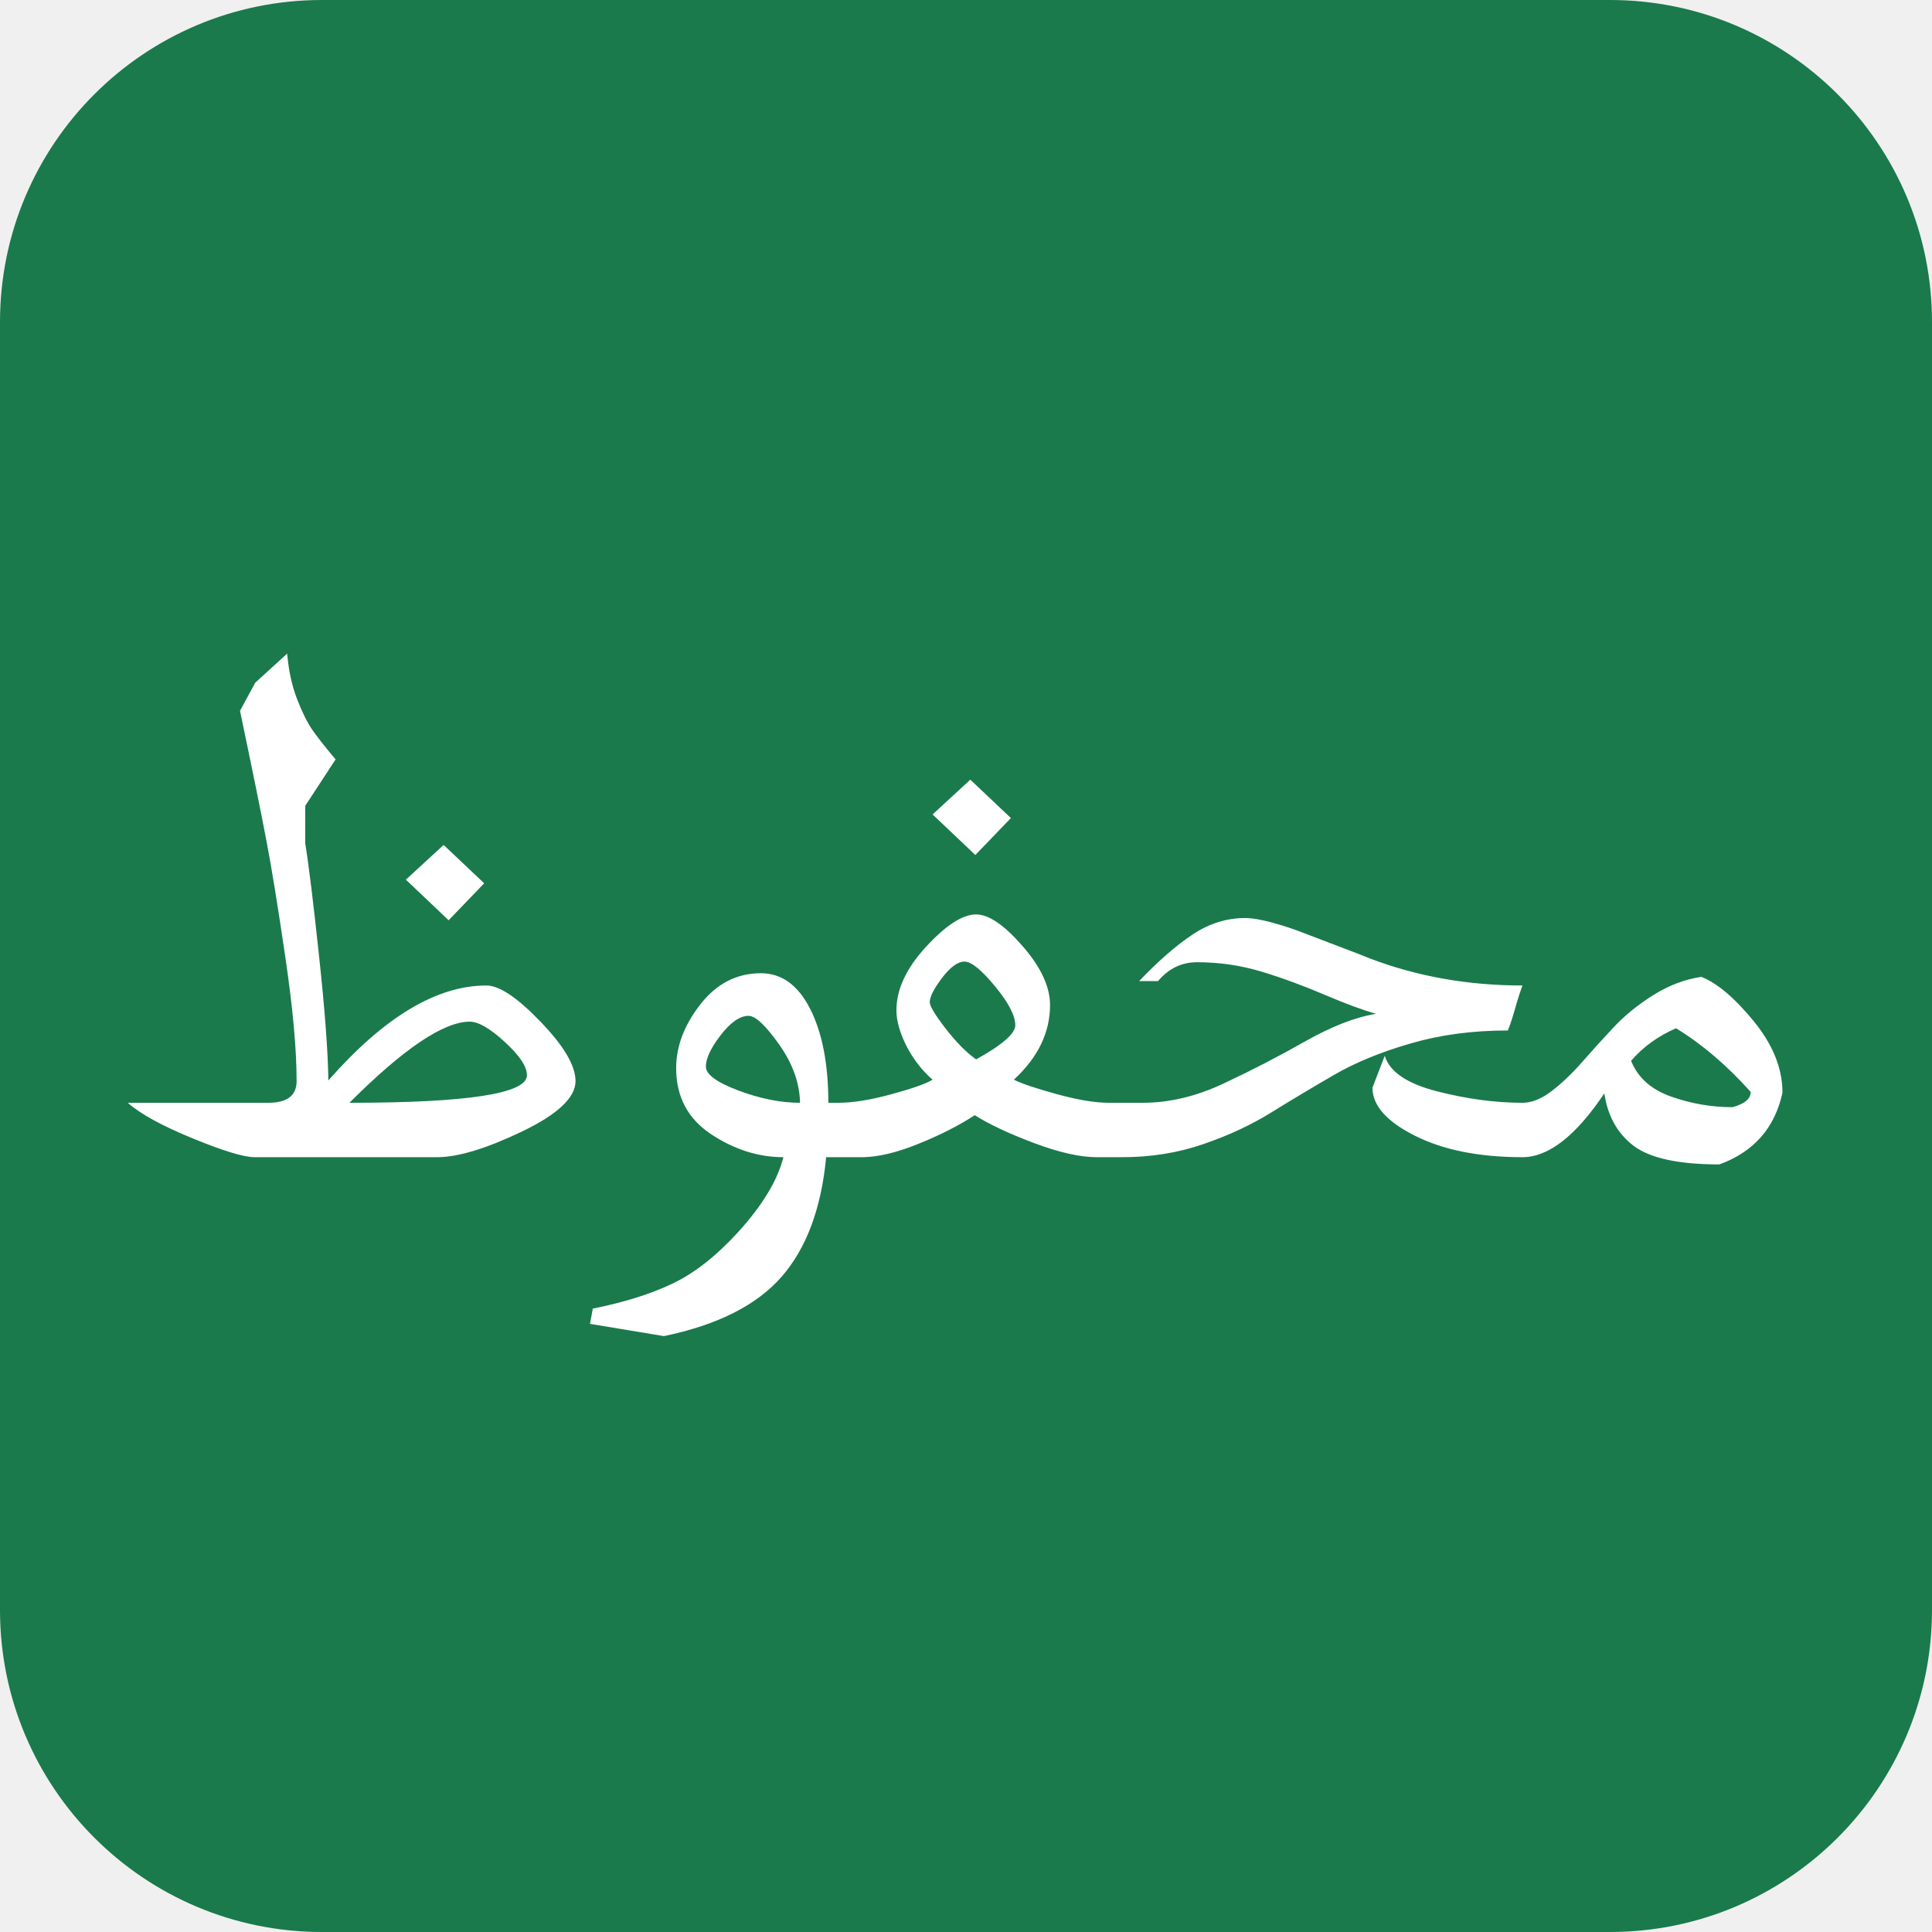
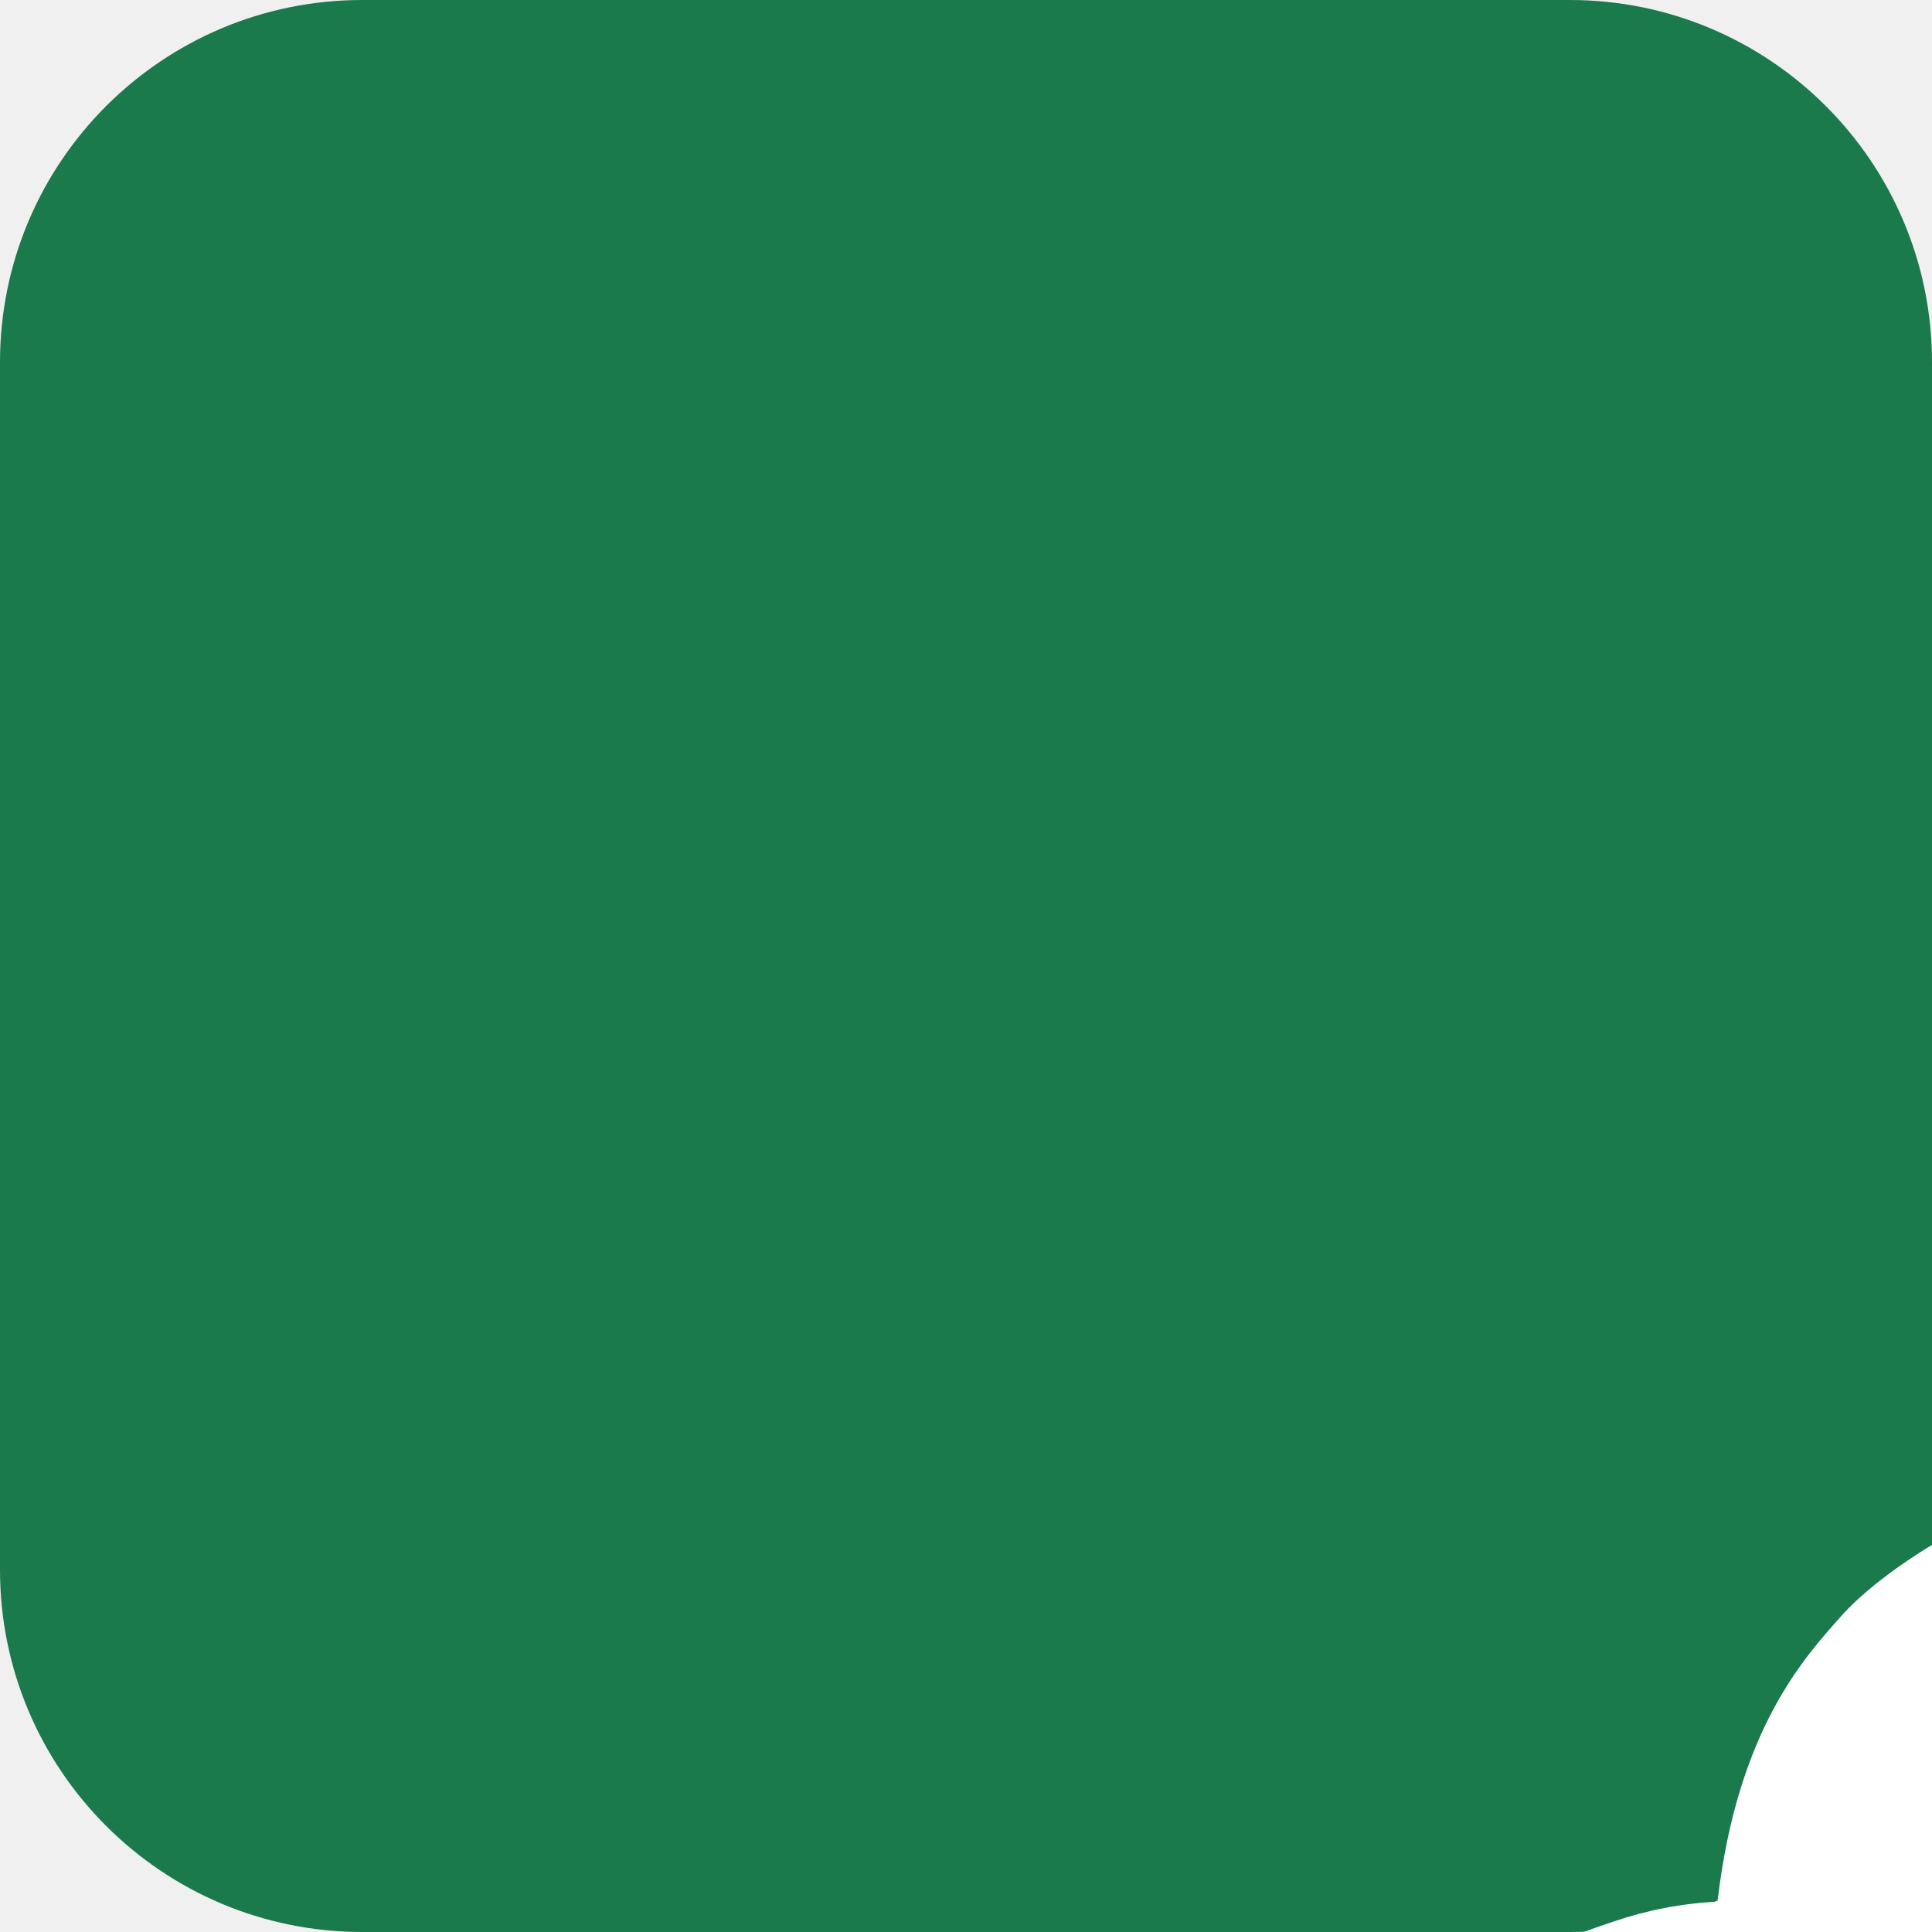
- <svg xmlns="http://www.w3.org/2000/svg" width="192" height="192" viewBox="0 0 192 192">
-   <rect width="192" height="192" rx="32" fill="#1a7a4c" />
-   <text x="96" y="115" text-anchor="middle" font-family="serif" font-size="72" fill="white">محفوظ</text>
+ <svg xmlns="http://www.w3.org/2000/svg" width="32" height="32" viewBox="0 0 32 32">
+   <rect width="32" height="32" rx="6" fill="#1a7a4c" />
+   <g transform="translate(-14.2,-19.5) scale(0.28)">
+     <path fill="#fff" d="M177,156.577c-8.706,1.423-15.241,6.257-17.357,8.65-2.167,2.441-6.147,6.7-7.332,16.905a22.5,22.5,0,0,0-6.146,1.177C141.051,185,133.3,188.382,128.5,196.9c-6.245,10.51-6.639,18.538-4.918,29.366a107.479,107.479,0,0,0,6.079,21.233,170.644,170.644,0,0,0,11.662,23.951c9,15.2,15.162,11.33,15.162,11.33s3.214-1.5,2.608-7.314c-.787-7.318-4.208-15.237-7.753-25.458-3.676-10.615-9.41-28.628-9.161-43.646a15.176,15.176,0,0,1,6.914.213c2.977.638,13.827,6.267,18.231,8.775,4.389,2.485,9.157,5.248,10.66,6s9.584,5.142,17.985,1.4c8.5-3.8,11.39-16.2,10.992-21.94-.426-5.931-9.2-26.056-12.387-31.049-2.946-4.645-7.724-13.344-15.709-13.344a10.621,10.621,0,0,0-1.863.158m-3,33.554c-2.086-1.209-5.535-3.129-5.535-3.129a39.562,39.562,0,0,1,2.981-18.02c.822.526,9.23,8.512,14.269,28.126-2.914-1.713-9.637-5.758-11.715-6.977" />
+   </g>
</svg>
